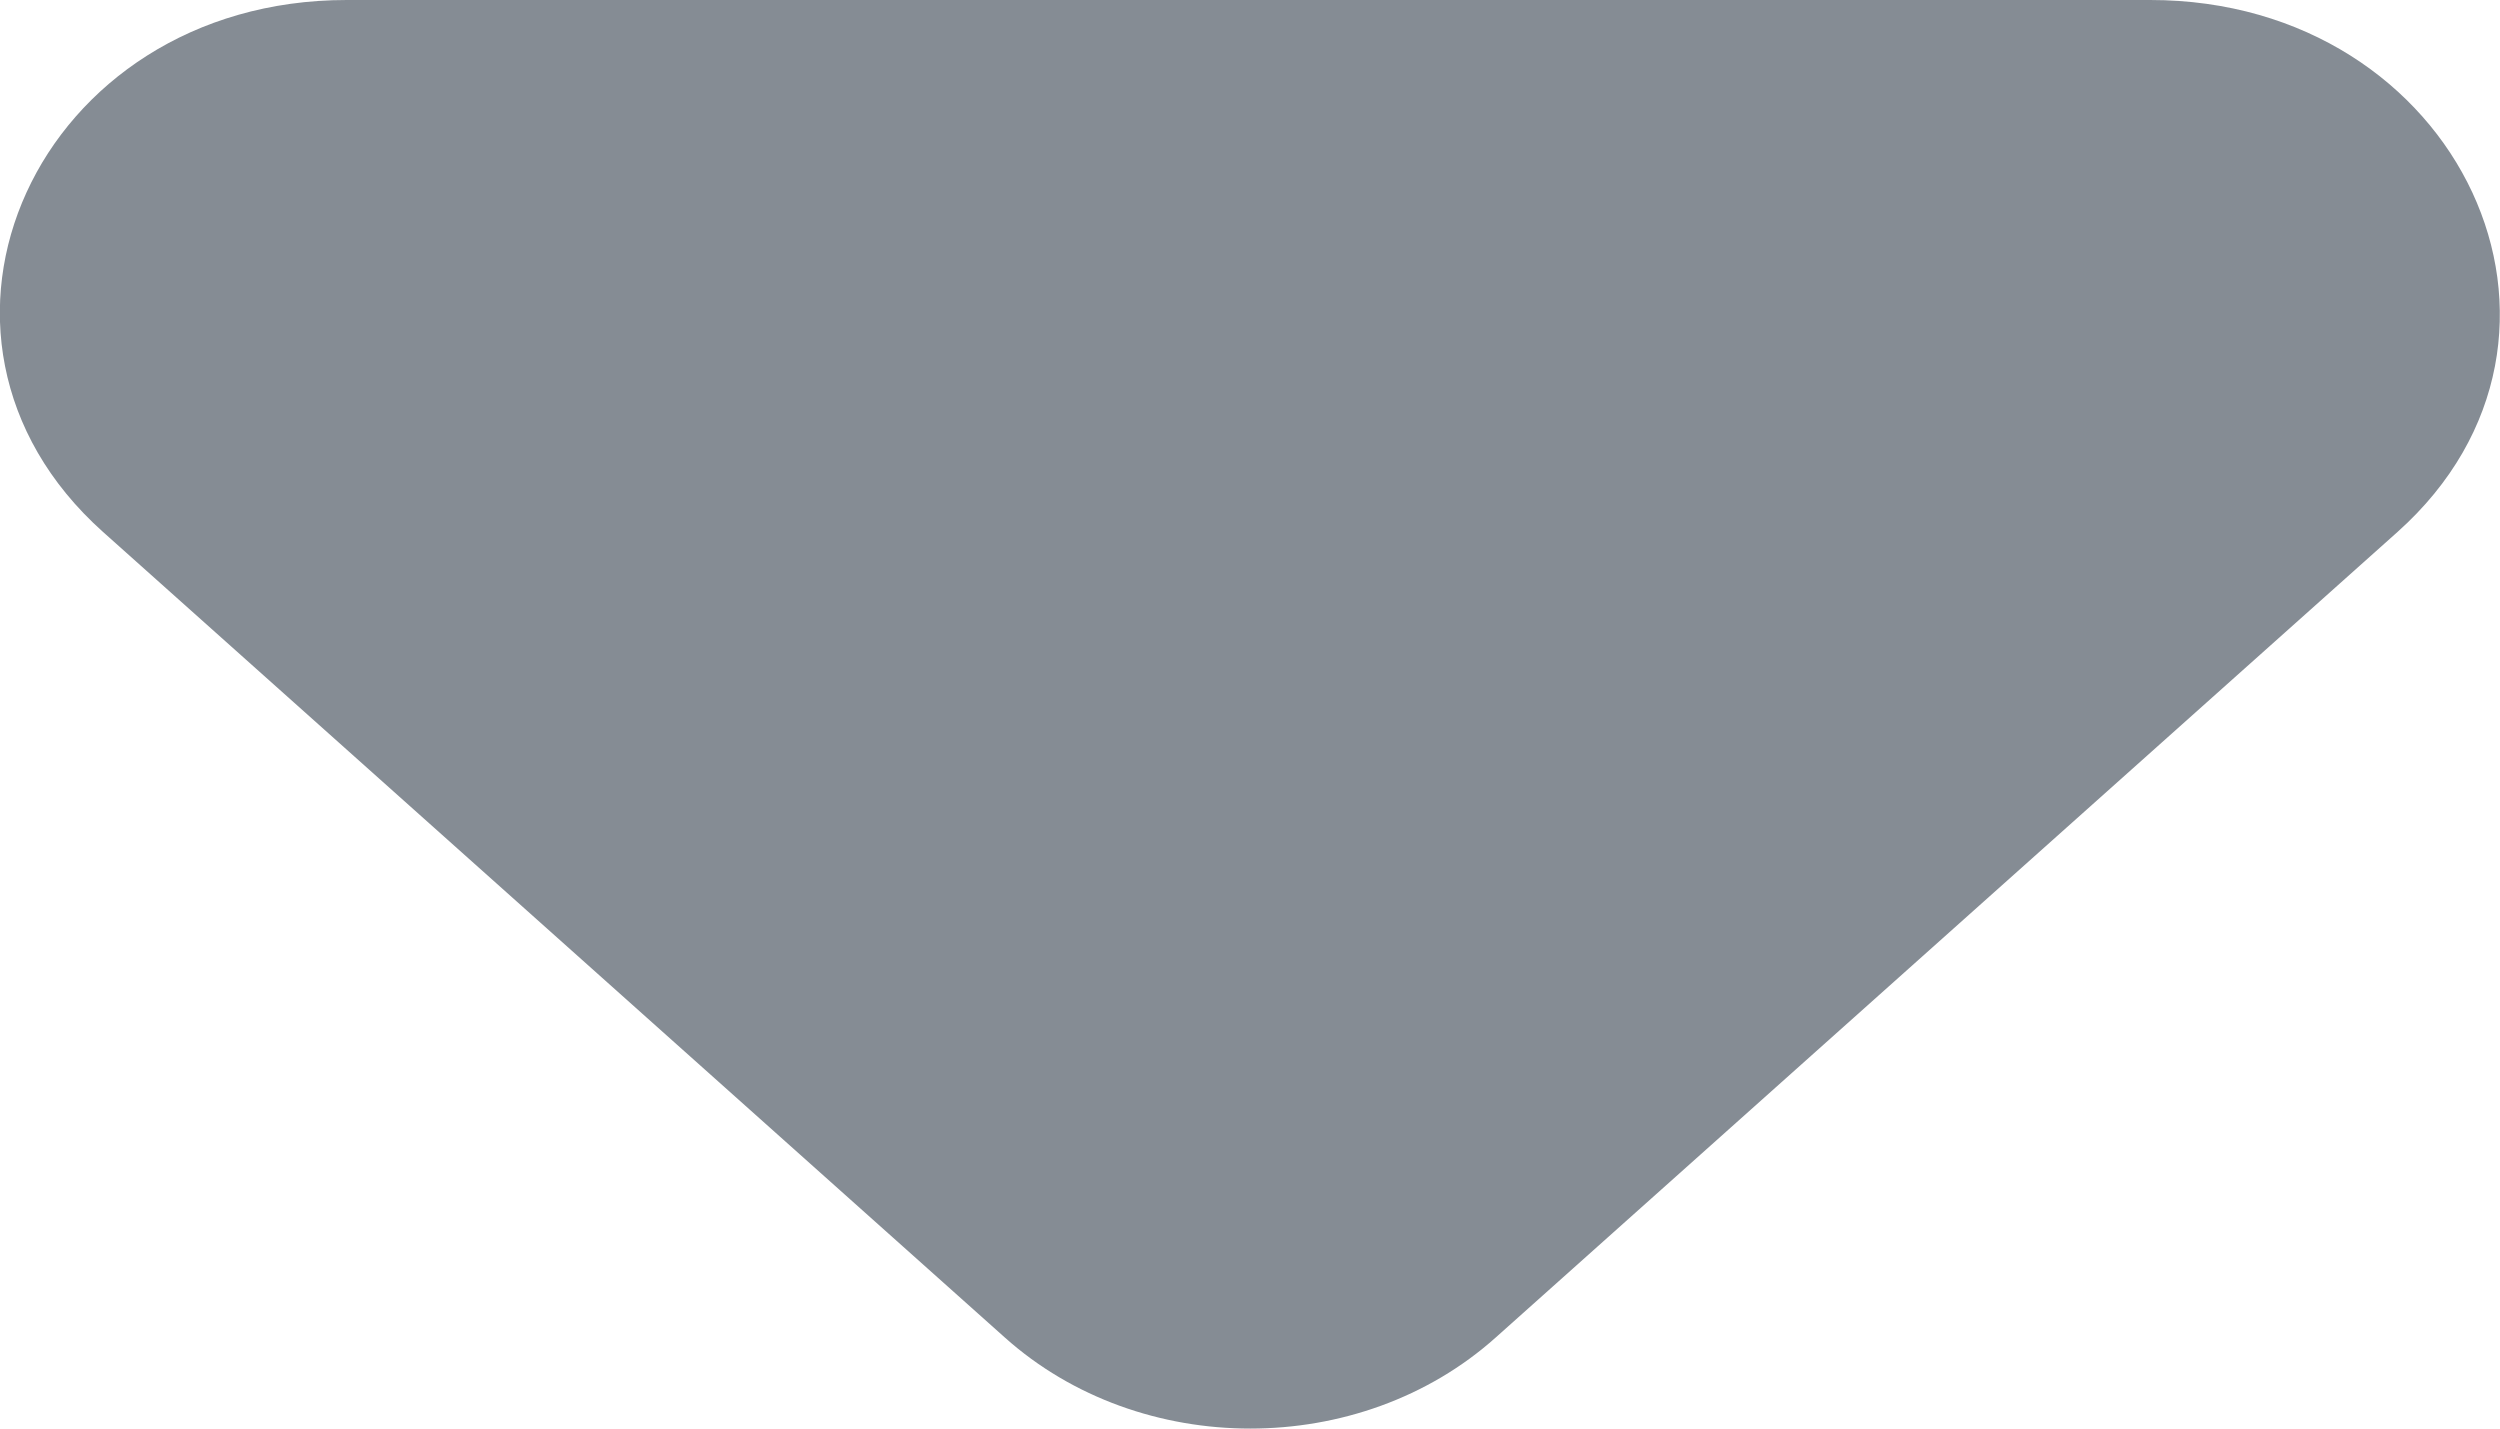
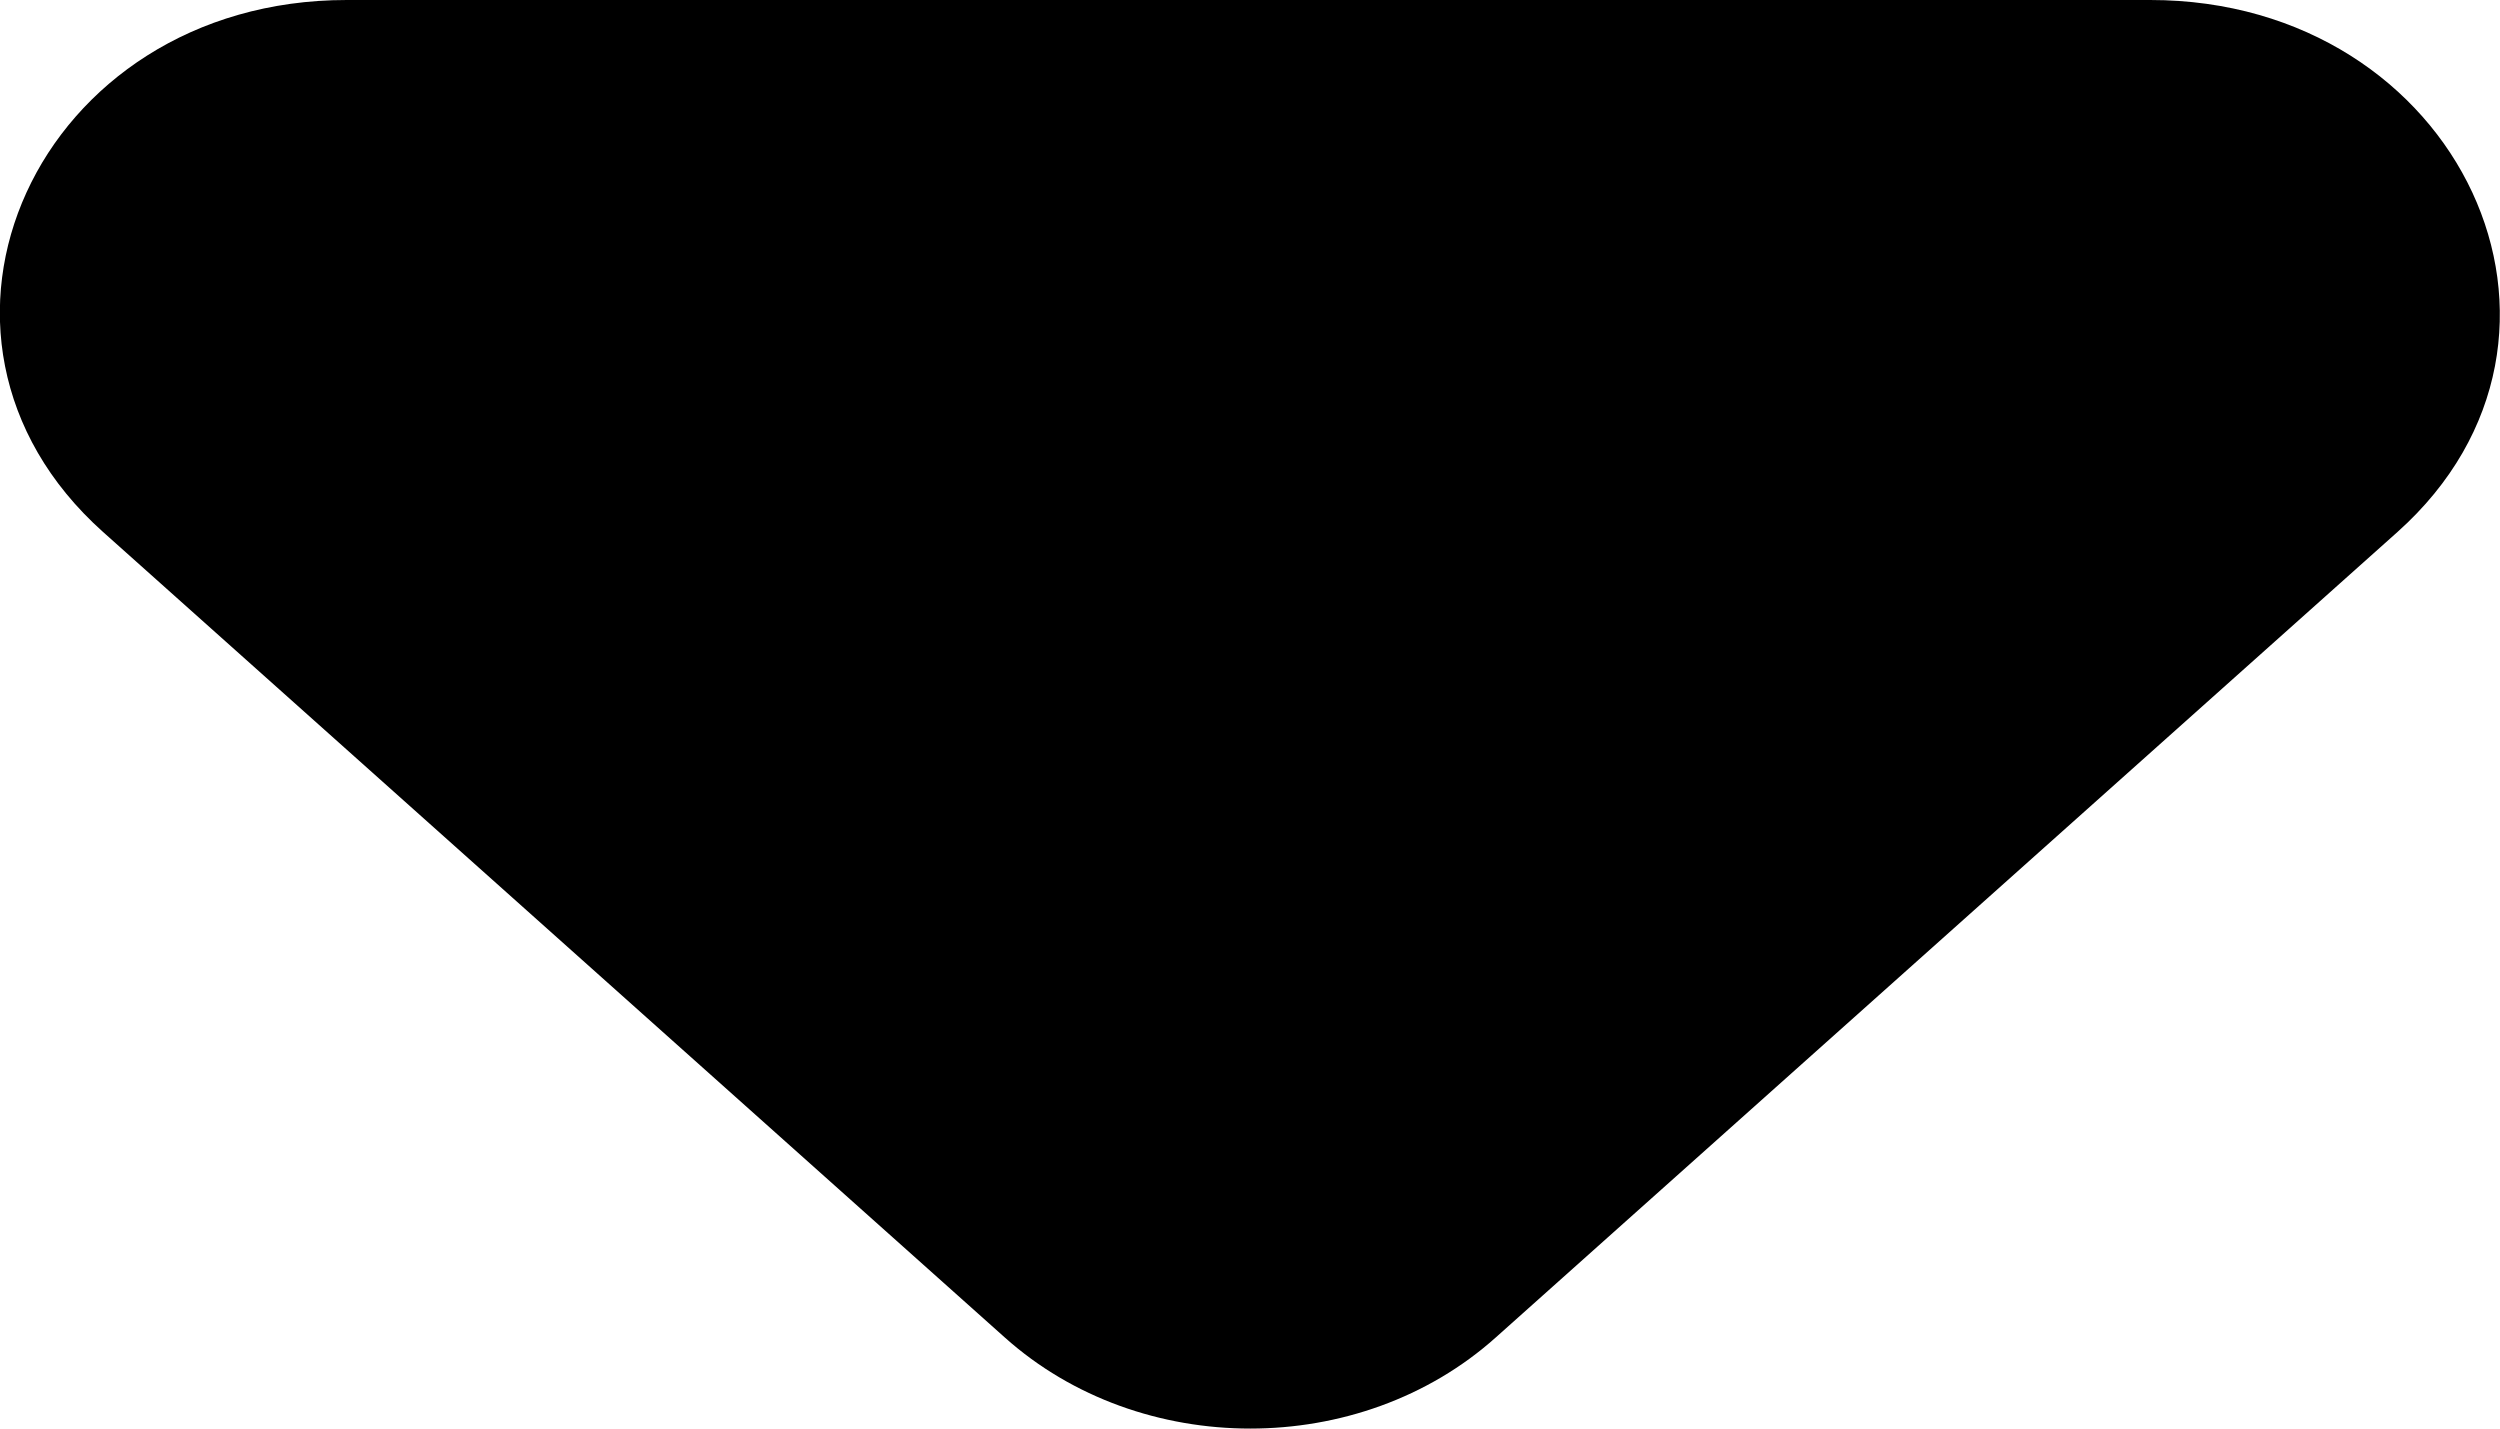
<svg xmlns="http://www.w3.org/2000/svg" width="14" height="8" viewBox="0 0 14 8" fill="none">
-   <path d="M0.577 2.979L5.627 7.49C6.387 8.17 7.616 8.17 8.376 7.49L13.426 2.979C14.654 1.881 13.777 0 12.041 0H1.942C0.207 0 -0.651 1.881 0.577 2.979Z" fill="#858C94" />
+   <path d="M0.577 2.979L5.627 7.49C6.387 8.17 7.616 8.17 8.376 7.49L13.426 2.979C14.654 1.881 13.777 0 12.041 0H1.942C0.207 0 -0.651 1.881 0.577 2.979Z" fill="#000" />
</svg>
